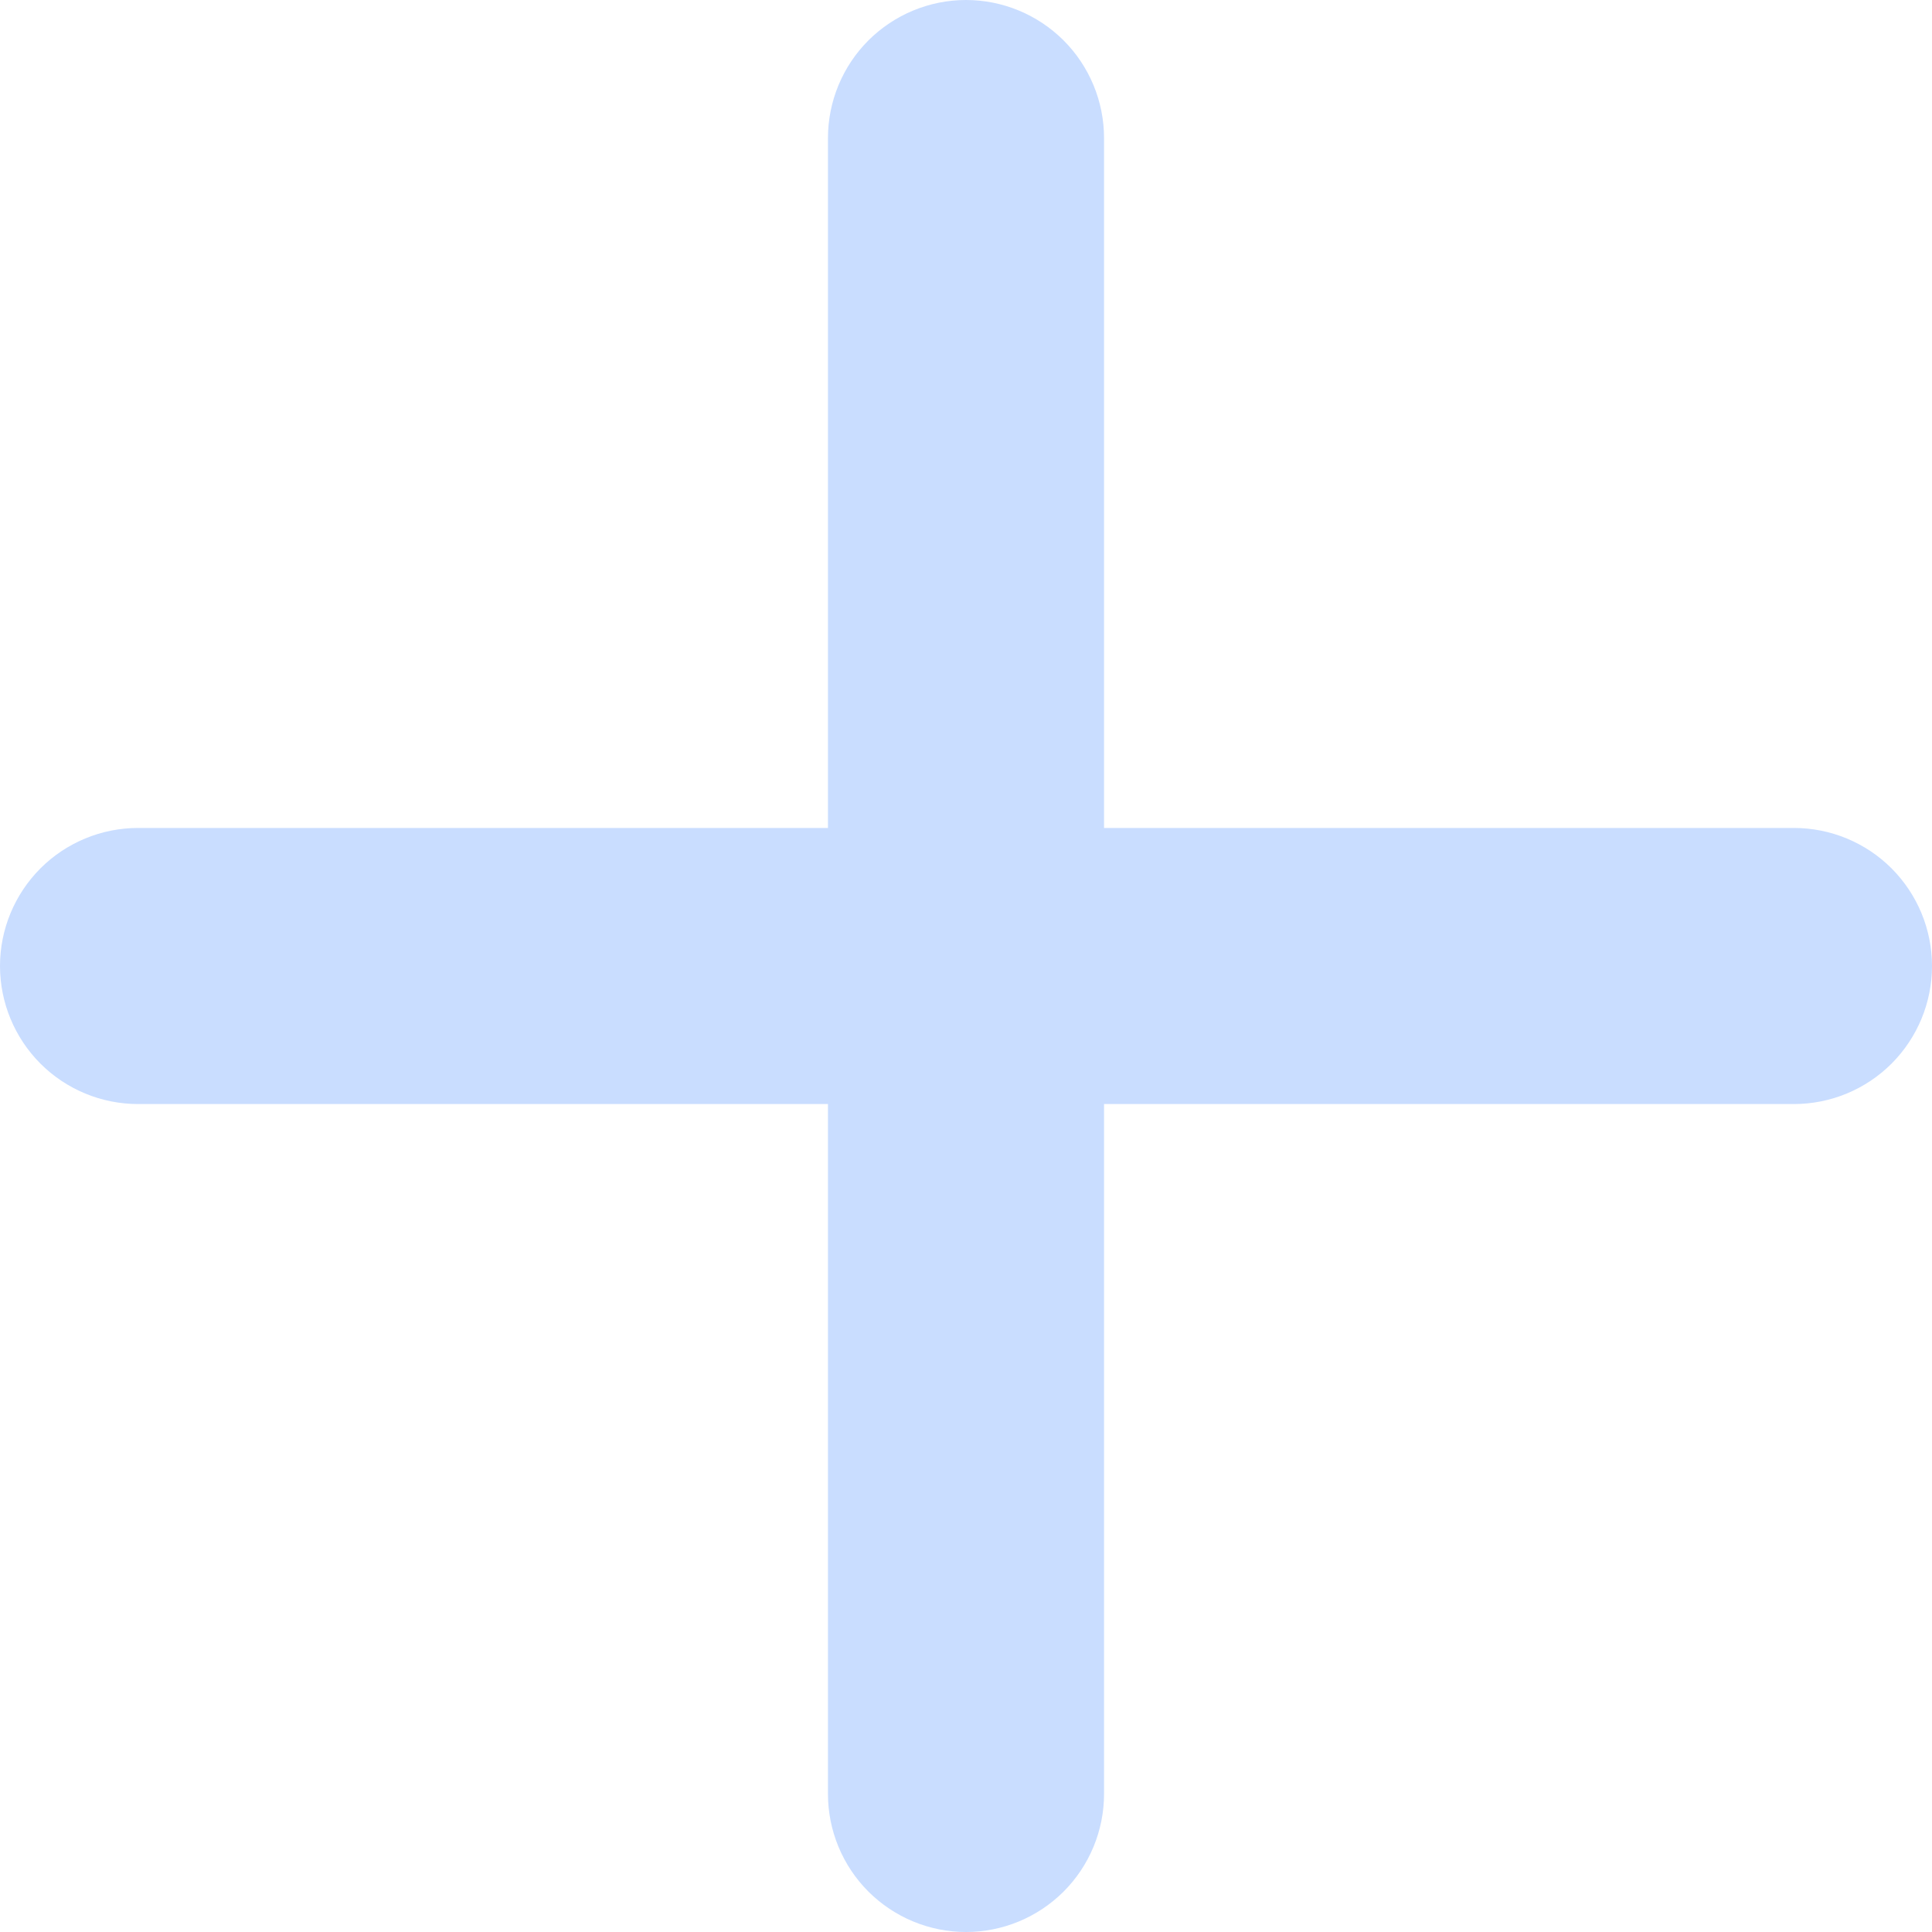
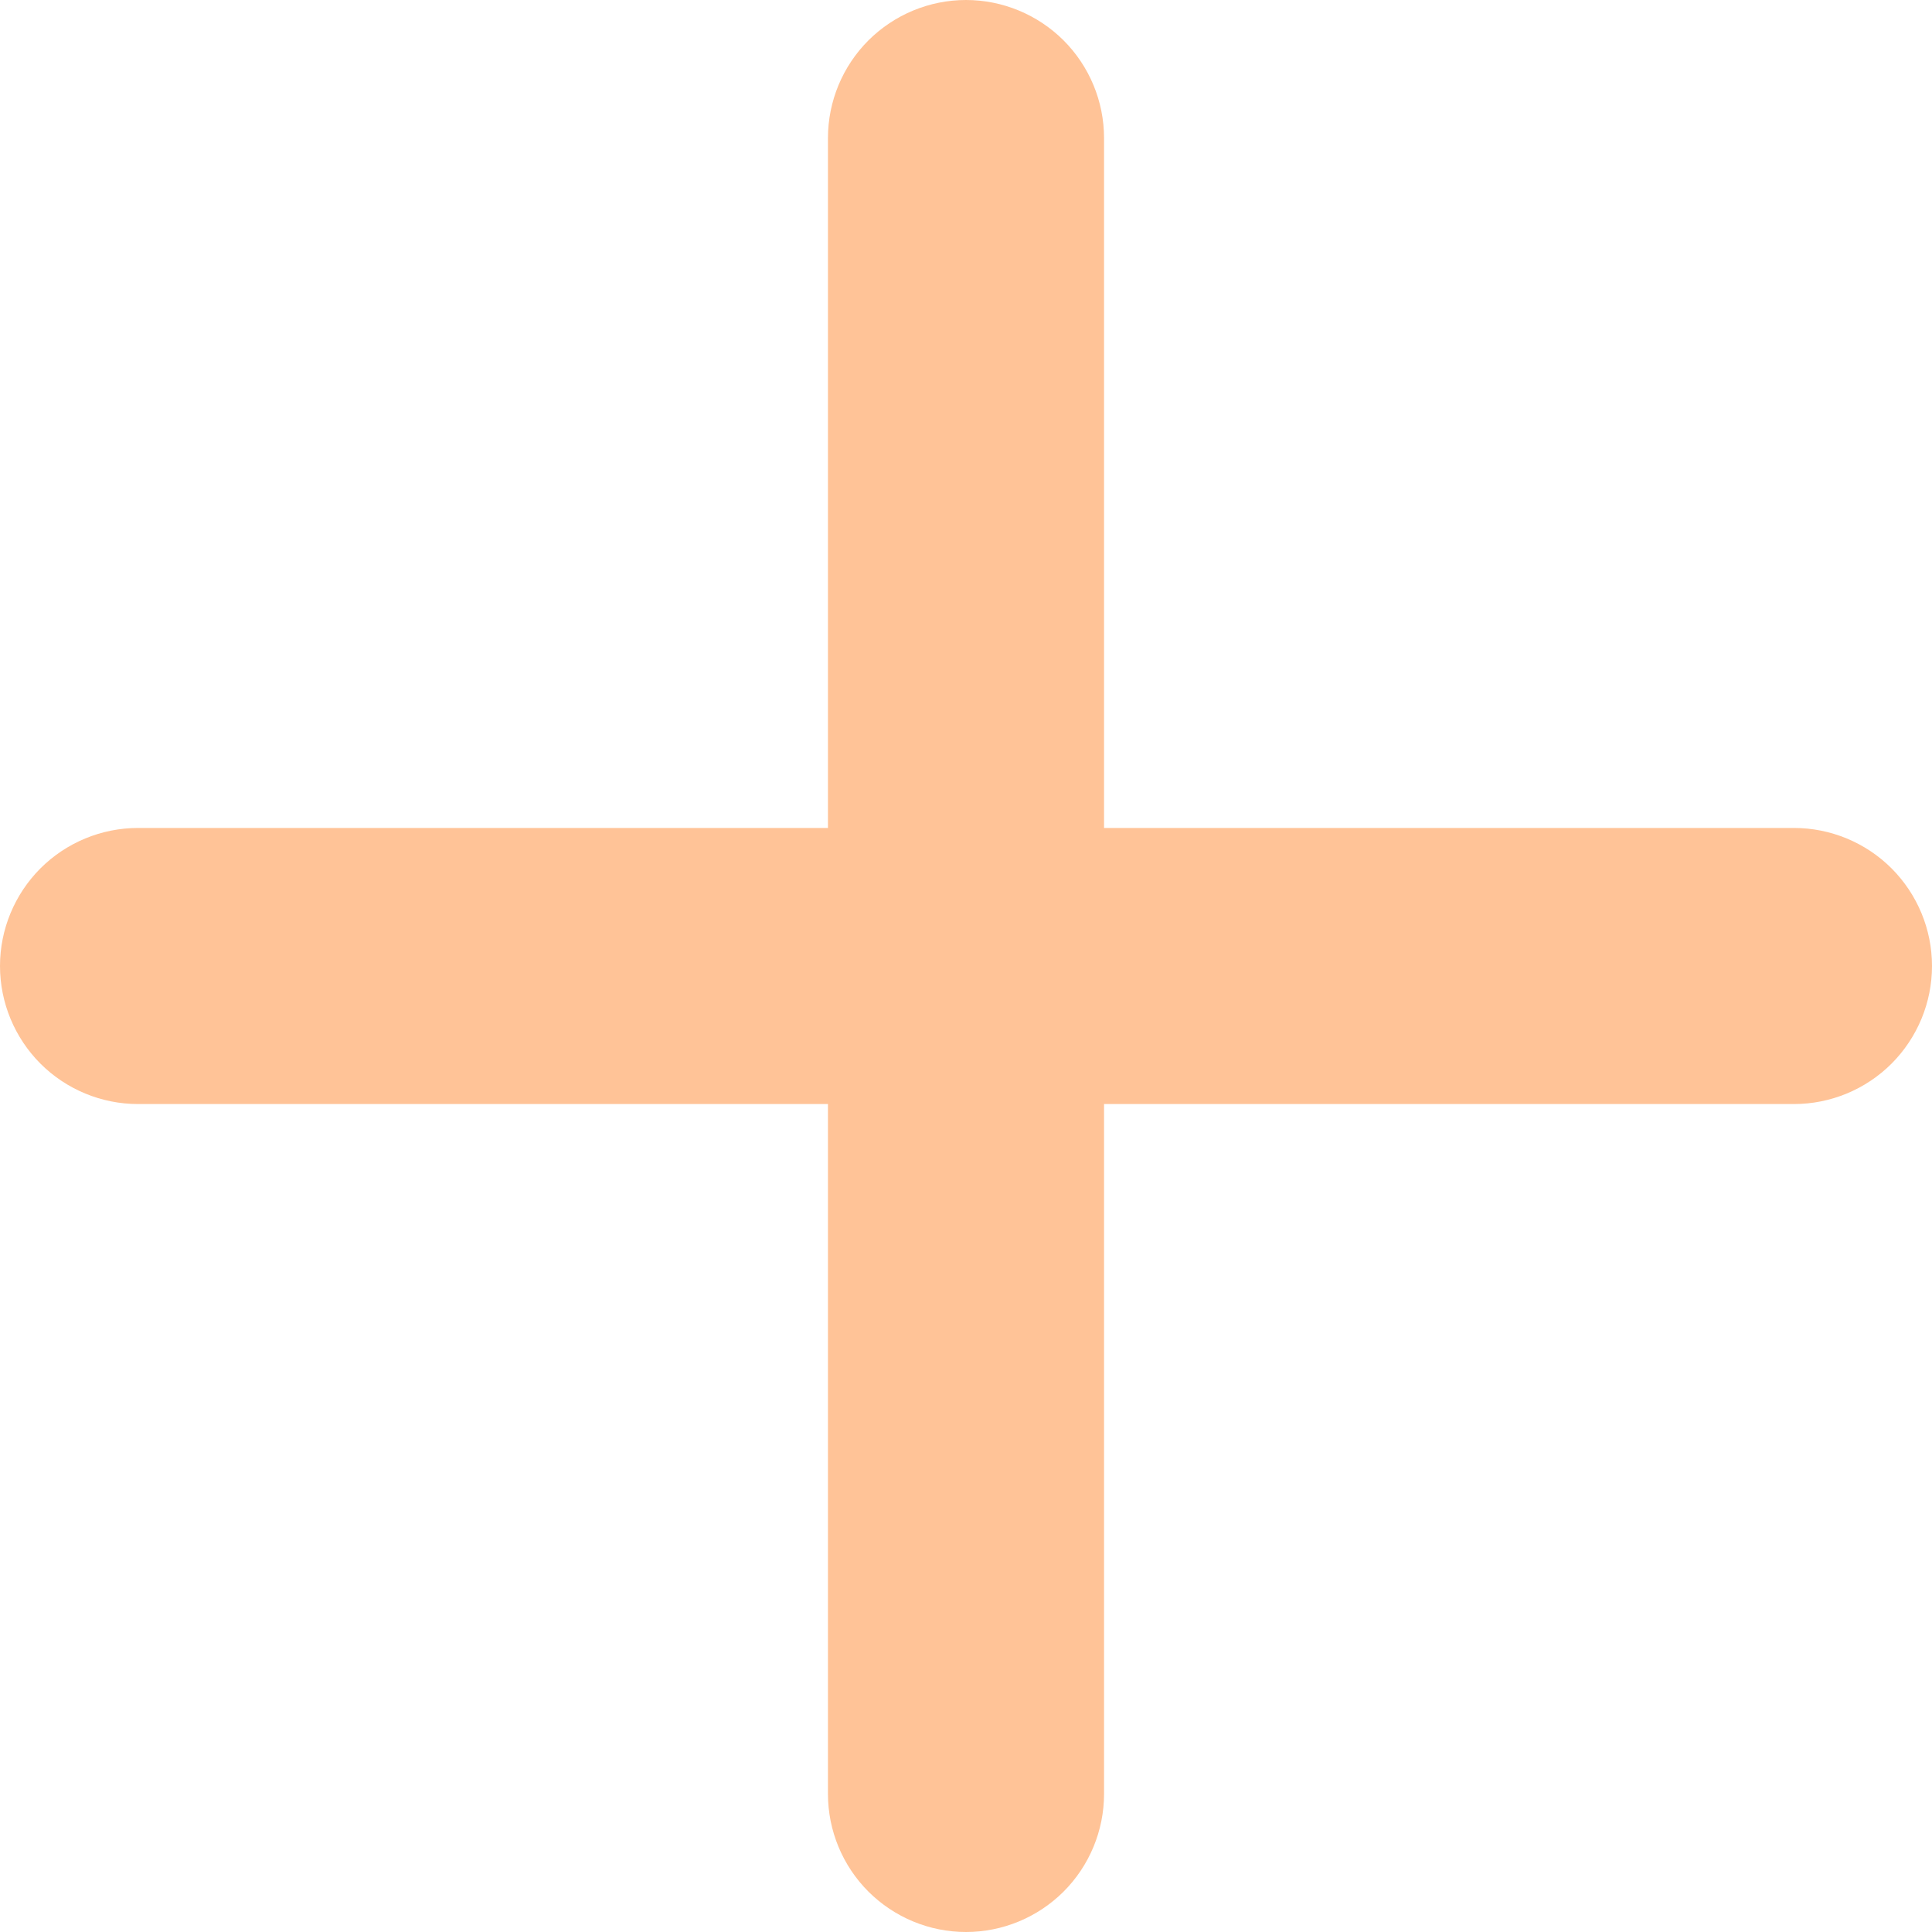
<svg xmlns="http://www.w3.org/2000/svg" width="20" height="20" viewBox="0 0 20 20" fill="none">
-   <path d="M18.571 11.429H11.429V18.571C11.429 18.95 11.278 19.314 11.01 19.582C10.742 19.849 10.379 20 10 20C9.621 20 9.258 19.849 8.99 19.582C8.722 19.314 8.571 18.95 8.571 18.571V11.429H1.429C1.05 11.429 0.686 11.278 0.418 11.01C0.151 10.742 0 10.379 0 10C0 9.621 0.151 9.258 0.418 8.99C0.686 8.722 1.05 8.571 1.429 8.571H8.571V1.429C8.571 1.05 8.722 0.686 8.99 0.418C9.258 0.151 9.621 0 10 0C10.379 0 10.742 0.151 11.01 0.418C11.278 0.686 11.429 1.05 11.429 1.429V8.571H18.571C18.95 8.571 19.314 8.722 19.582 8.99C19.849 9.258 20 9.621 20 10C20 10.379 19.849 10.742 19.582 11.01C19.314 11.278 18.95 11.429 18.571 11.429Z" fill="#C9DDFF" />
+   <path d="M18.571 11.429H11.429V18.571C11.429 18.95 11.278 19.314 11.01 19.582C10.742 19.849 10.379 20 10 20C9.621 20 9.258 19.849 8.99 19.582C8.722 19.314 8.571 18.95 8.571 18.571V11.429H1.429C1.05 11.429 0.686 11.278 0.418 11.01C0.151 10.742 0 10.379 0 10C0 9.621 0.151 9.258 0.418 8.99C0.686 8.722 1.05 8.571 1.429 8.571H8.571V1.429C8.571 1.05 8.722 0.686 8.99 0.418C9.258 0.151 9.621 0 10 0C10.379 0 10.742 0.151 11.01 0.418C11.278 0.686 11.429 1.05 11.429 1.429V8.571H18.571C18.95 8.571 19.314 8.722 19.582 8.99C19.849 9.258 20 9.621 20 10C20 10.379 19.849 10.742 19.582 11.01C19.314 11.278 18.95 11.429 18.571 11.429Z" fill="#ffc397" />
</svg>
